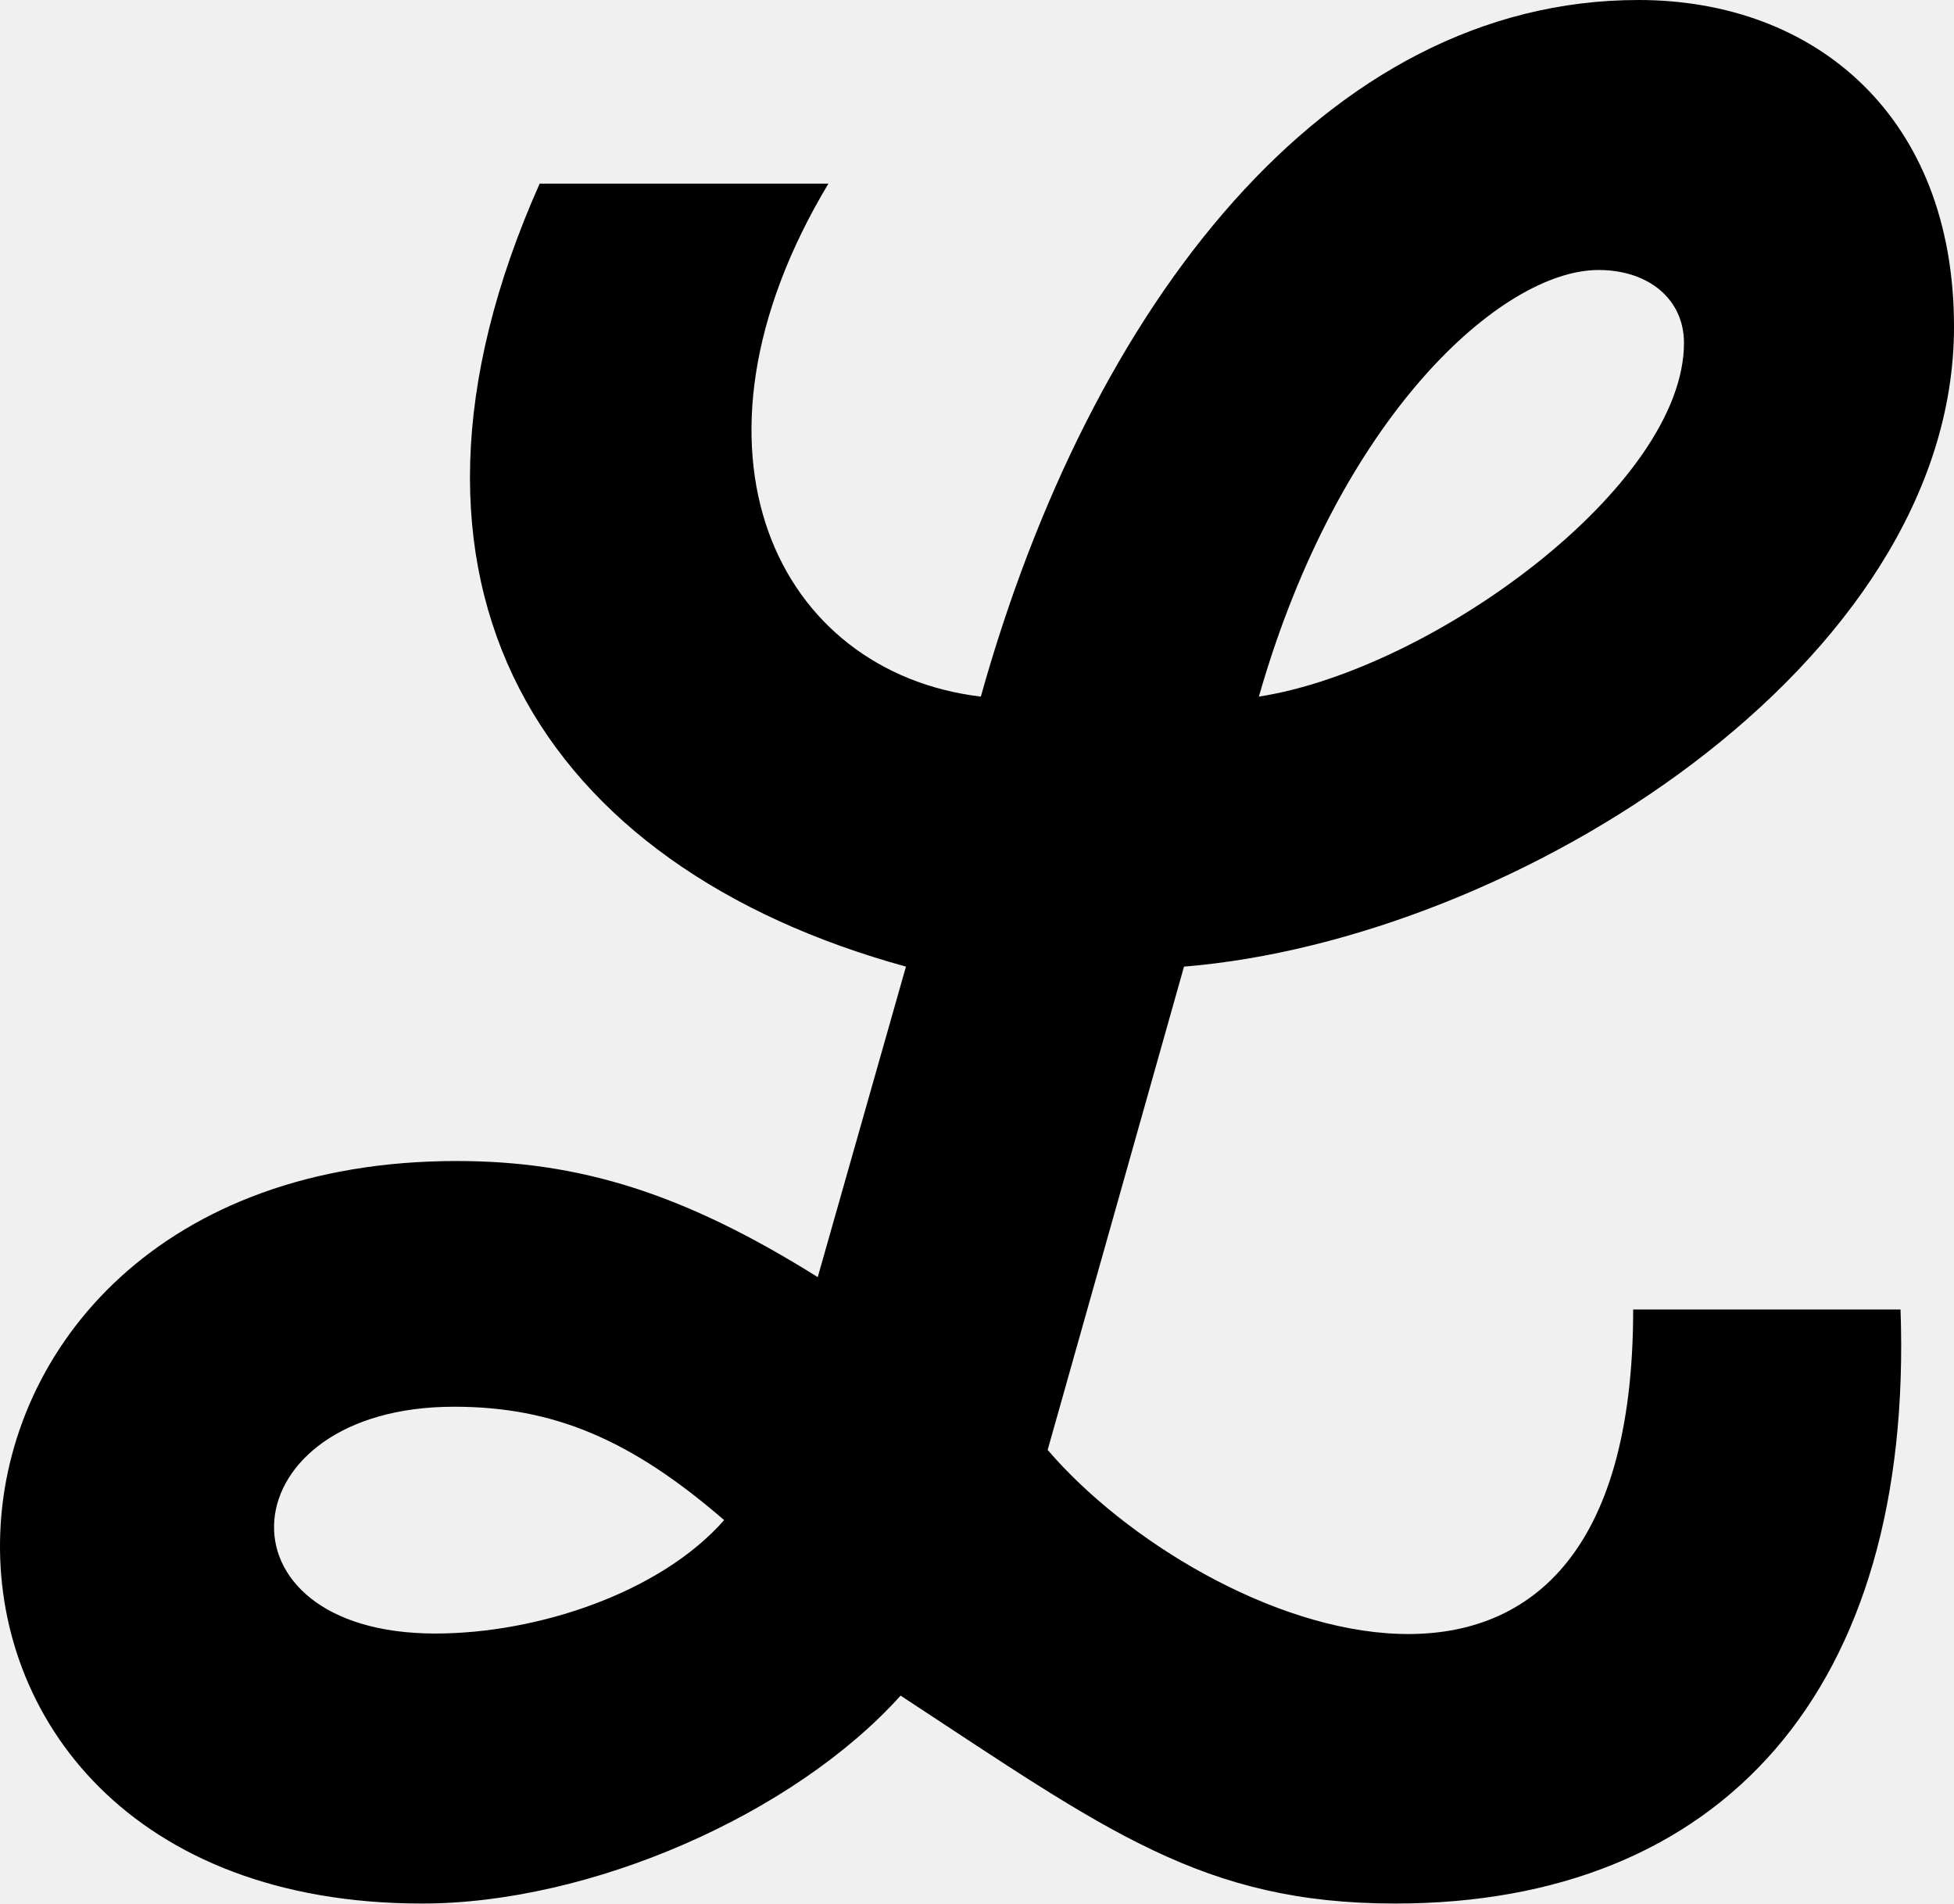
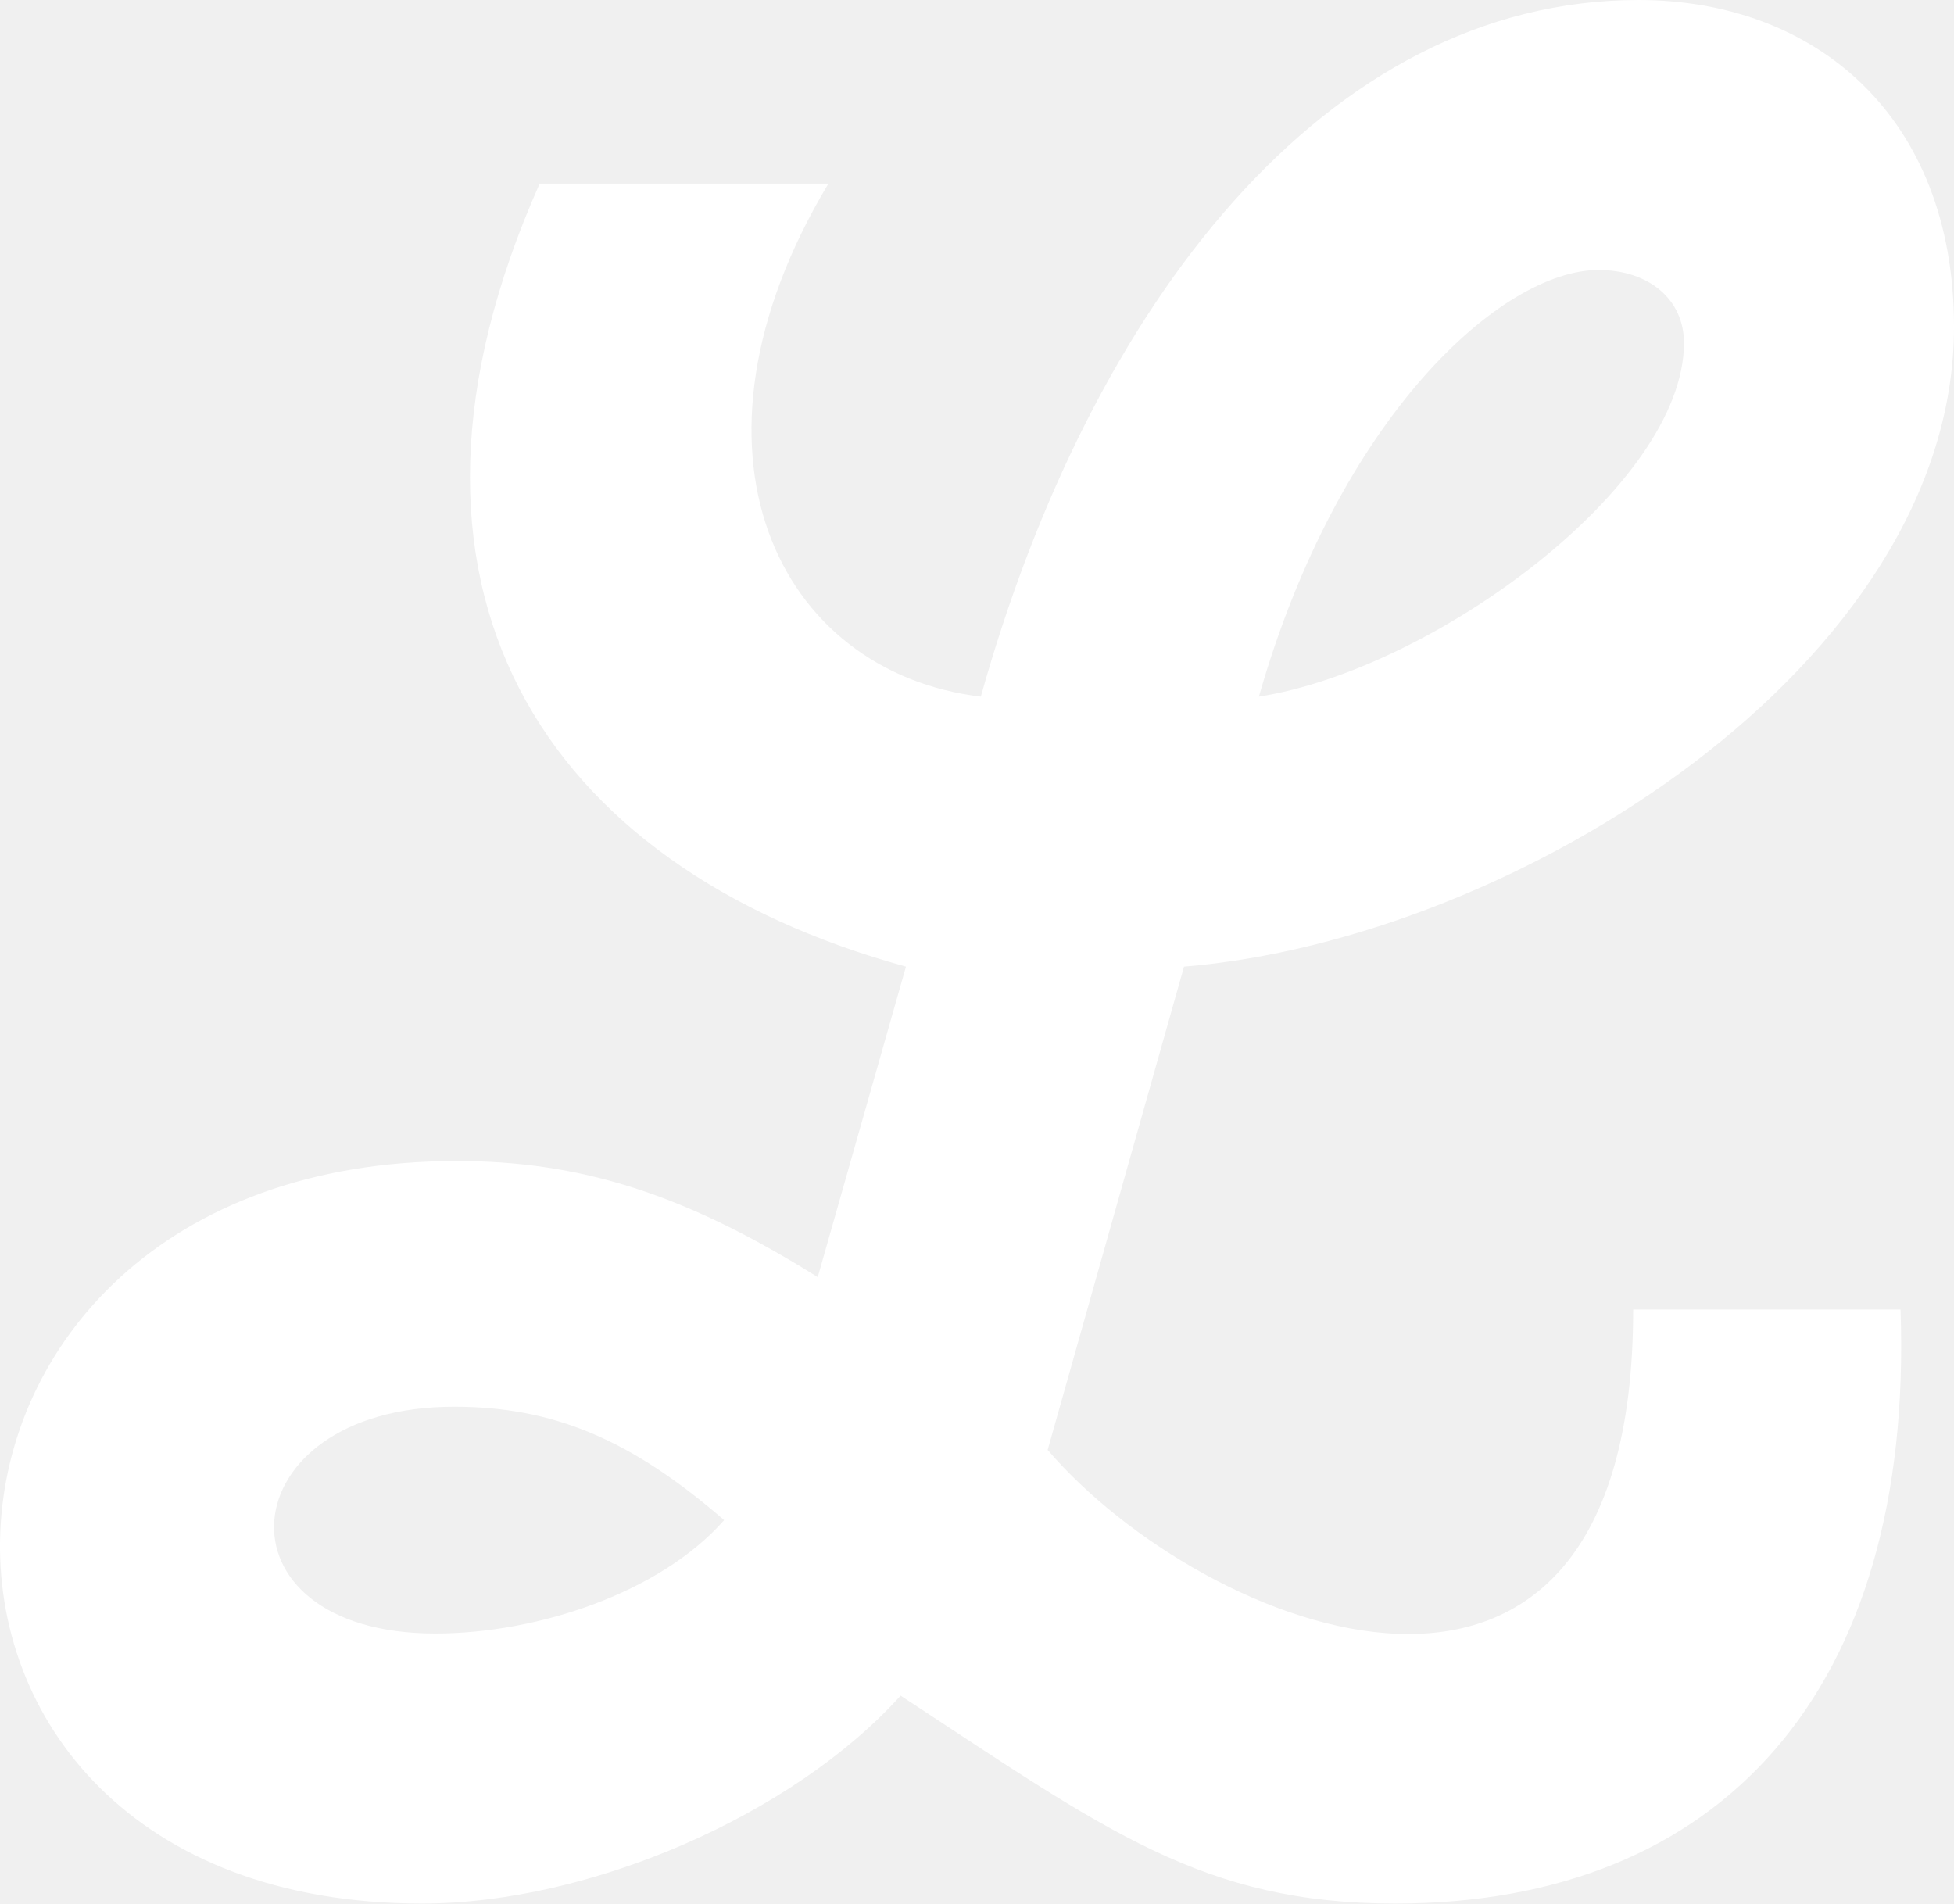
<svg xmlns="http://www.w3.org/2000/svg" width="387" height="377" viewBox="0 0 387 377" fill="none">
-   <path d="M249.327 137.966C283.745 132.618 333.52 96.255 333.52 67.913C333.52 59.357 326.637 53.475 316.576 53.475C297.513 53.475 265.212 82.352 249.327 137.966ZM89.941 278.606C44.932 278.606 41.225 323.525 86.234 323.525C106.356 323.525 130.714 315.504 143.422 301.065C124.889 285.023 109.533 278.606 89.941 278.606ZM376.411 259.355C379.059 334.755 340.934 377 276.332 377C238.207 377 219.144 362.562 178.371 335.824C157.19 359.353 116.946 377 83.587 377C-31.319 377 -26.554 229.943 90.47 229.943C114.828 229.943 135.48 236.36 161.956 252.938L179.43 191.441C107.415 171.655 71.408 116.041 106.886 36.363H164.074C132.303 89.303 154.013 133.153 194.256 137.966C215.967 60.427 262.565 0 324.518 0C359.467 0 387.002 22.994 387.002 64.705C387.002 131.549 300.161 186.094 234.5 191.441L207.494 287.162C238.207 322.99 323.459 357.749 323.459 259.355H376.411Z" fill="#000000" />
+   <path d="M249.327 137.966C283.745 132.618 333.52 96.255 333.52 67.913C333.52 59.357 326.637 53.475 316.576 53.475C297.513 53.475 265.212 82.352 249.327 137.966ZM89.941 278.606C44.932 278.606 41.225 323.525 86.234 323.525C106.356 323.525 130.714 315.504 143.422 301.065C124.889 285.023 109.533 278.606 89.941 278.606ZM376.411 259.355C379.059 334.755 340.934 377 276.332 377C238.207 377 219.144 362.562 178.371 335.824C157.19 359.353 116.946 377 83.587 377C-31.319 377 -26.554 229.943 90.47 229.943C114.828 229.943 135.48 236.36 161.956 252.938L179.43 191.441C107.415 171.655 71.408 116.041 106.886 36.363H164.074C132.303 89.303 154.013 133.153 194.256 137.966C215.967 60.427 262.565 0 324.518 0C359.467 0 387.002 22.994 387.002 64.705C387.002 131.549 300.161 186.094 234.5 191.441L207.494 287.162C238.207 322.99 323.459 357.749 323.459 259.355H376.411Z" fill="#ffffff" />
</svg>
